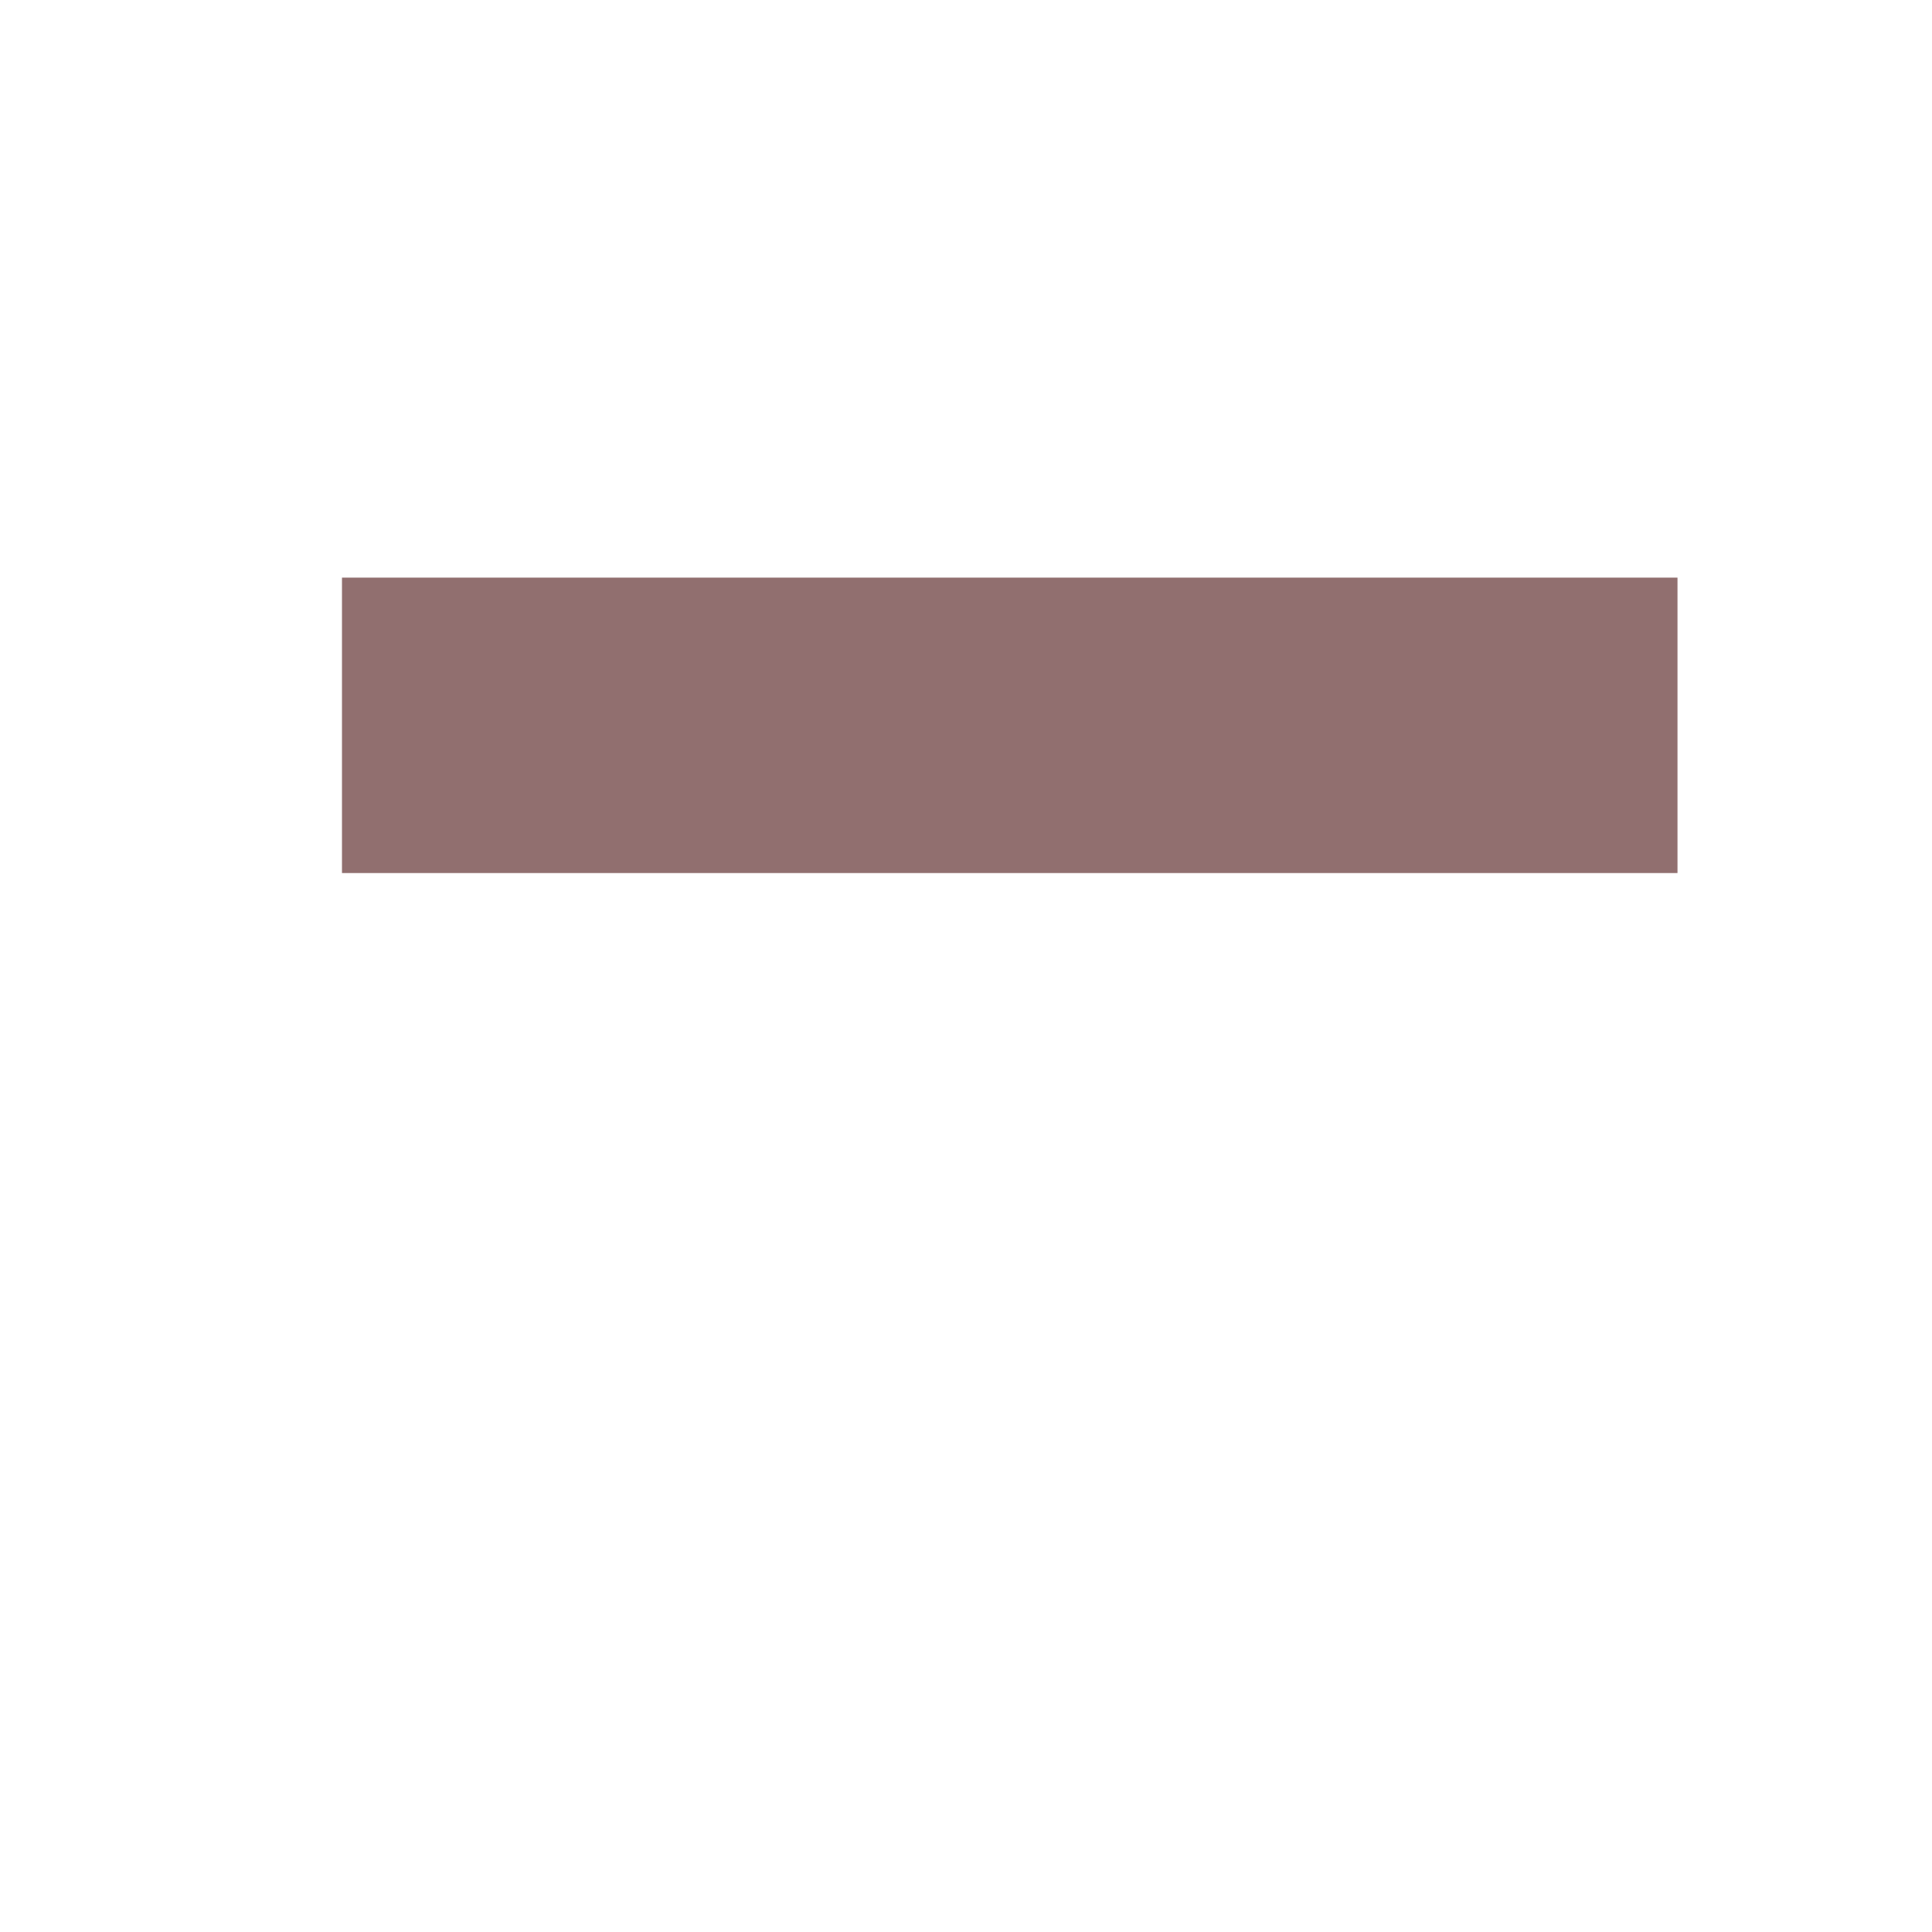
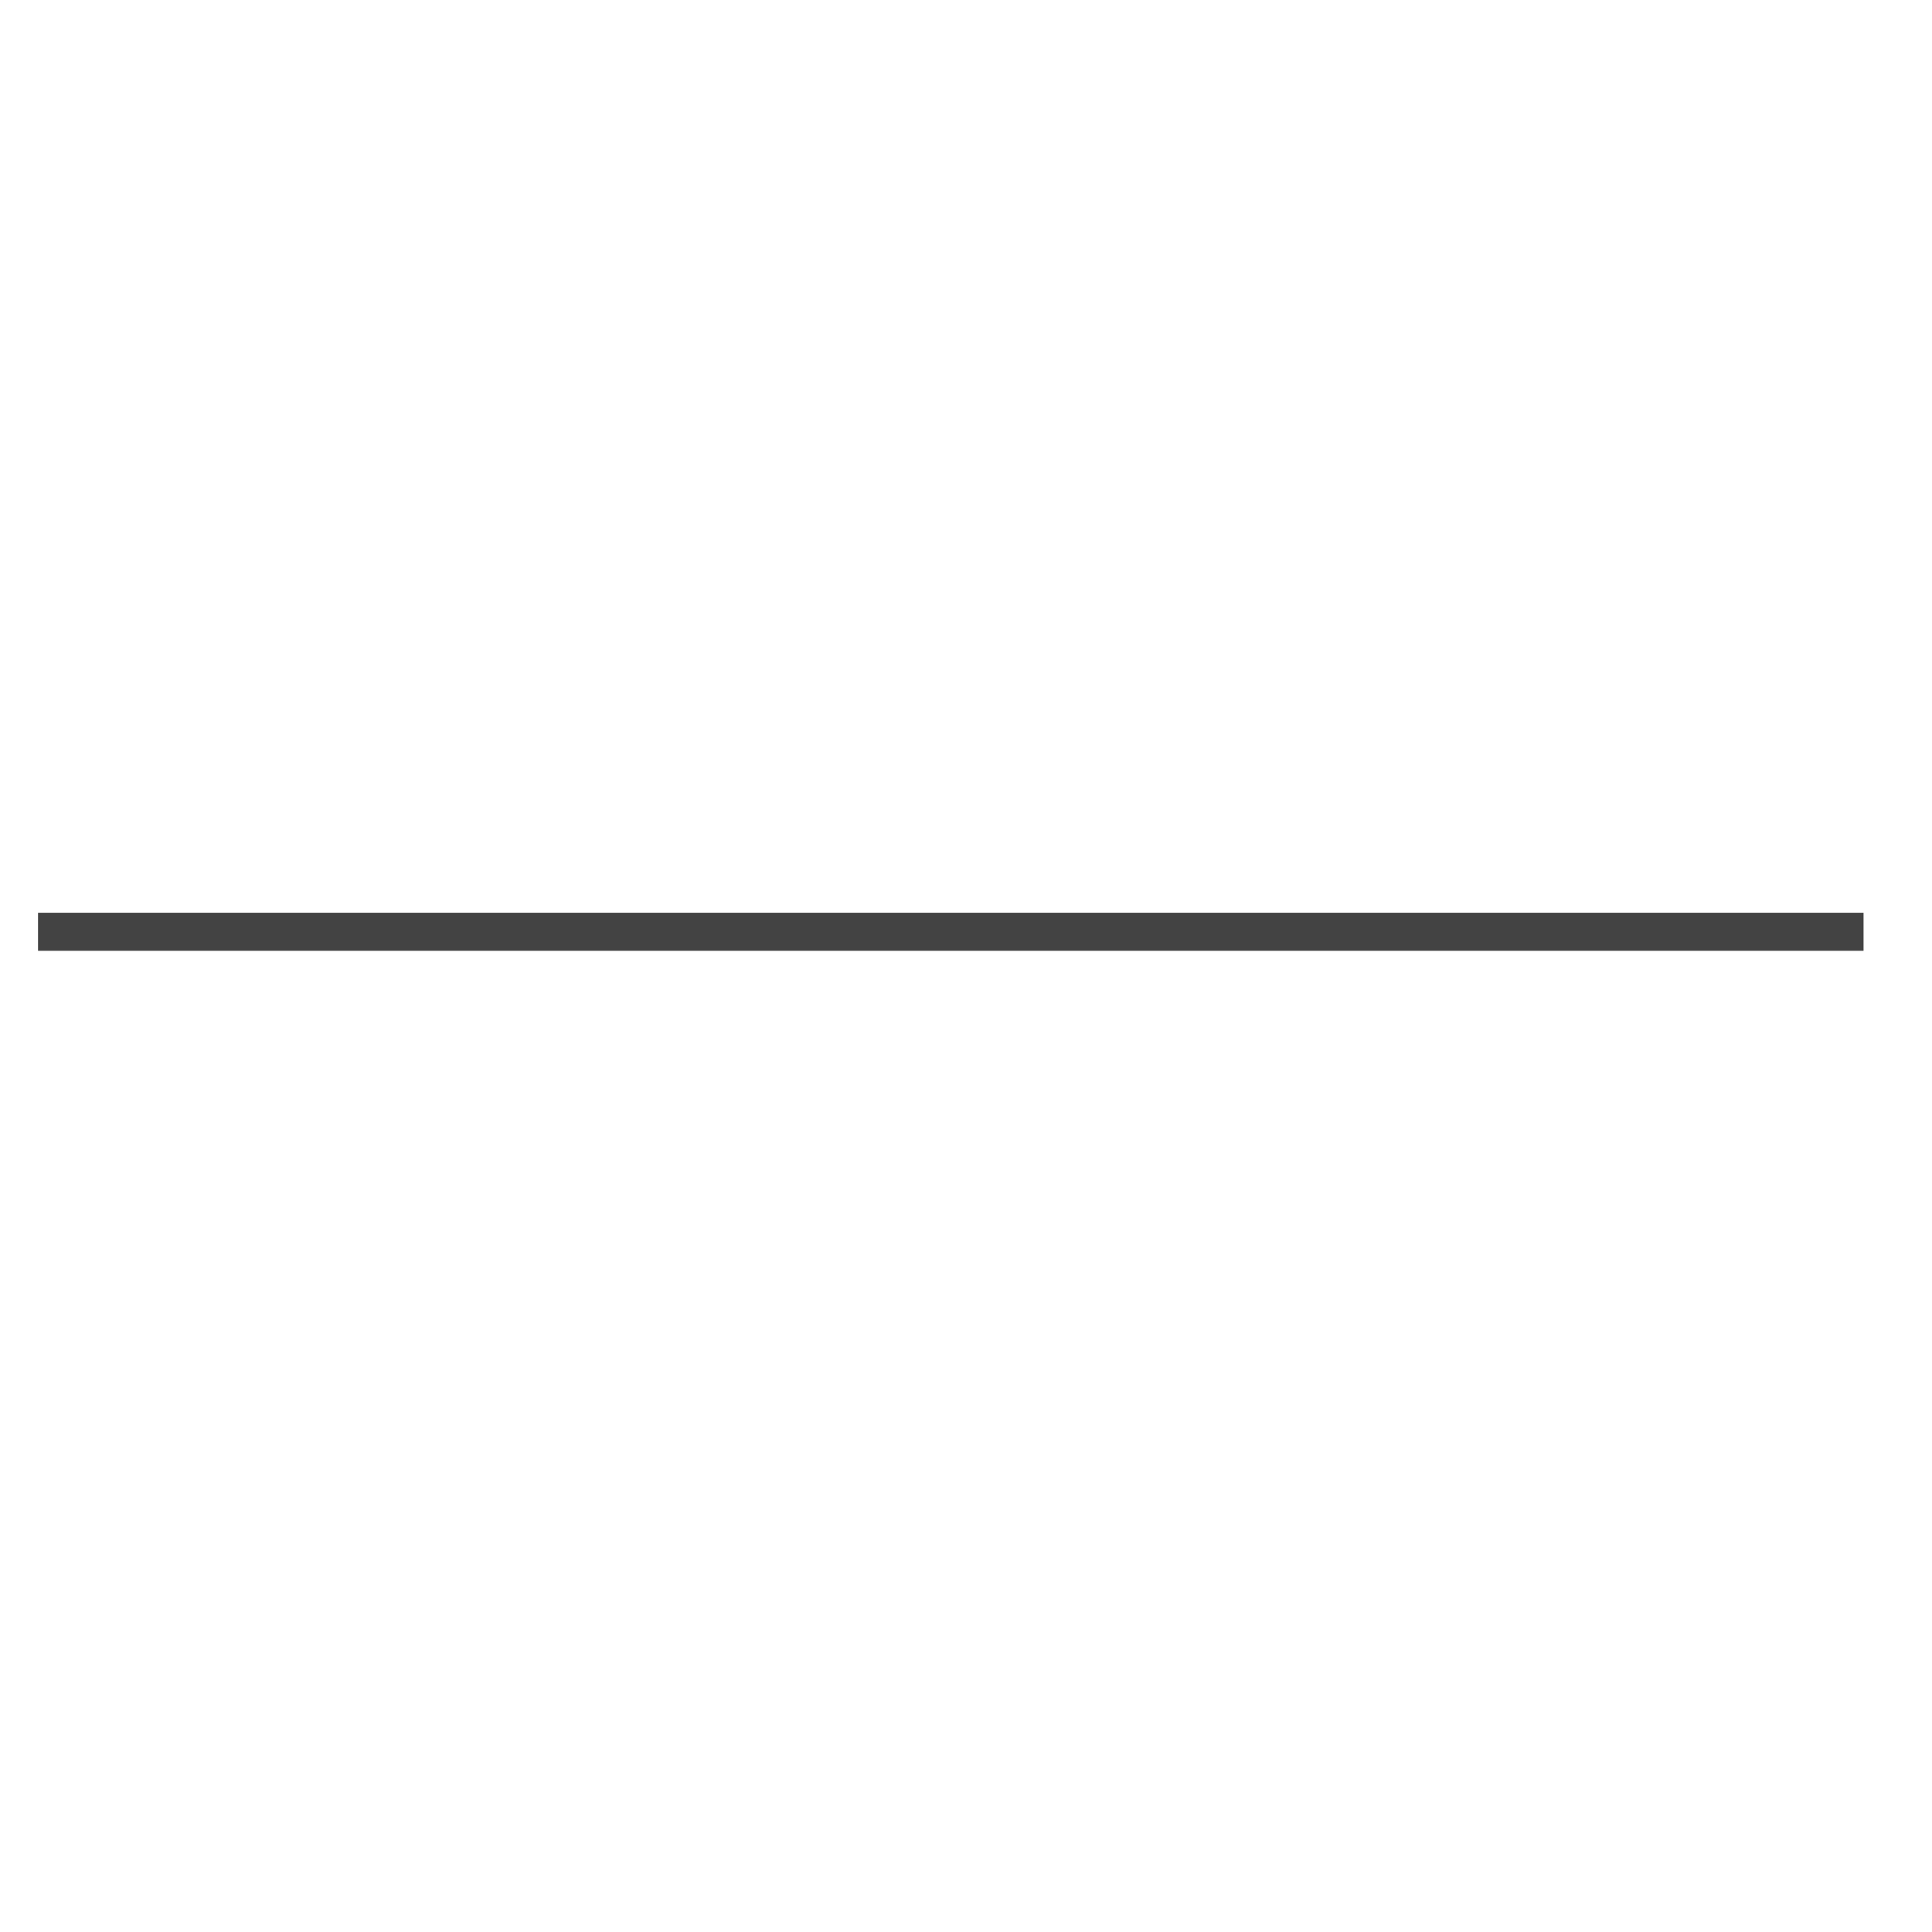
- <svg xmlns="http://www.w3.org/2000/svg" width="48" height="48" viewBox="0 0 12.7 12.7" version="1.1" id="svg5">
+ <svg xmlns="http://www.w3.org/2000/svg" width="480" height="480" viewBox="0 0 12.7 12.7" version="1.1" id="svg5">
  <defs id="defs2" />
  <g id="layer1">
-     <rect style="fill:#916f6f;stroke-width:0.265" id="rect160" width="8.779" height="1.942" x="2.248" y="3.797" />
+     <rect style="fill:#434343;stroke-width:0.25" id="rect160" width="12" height="0.25" x="0.25" y="6" />
  </g>
</svg>
